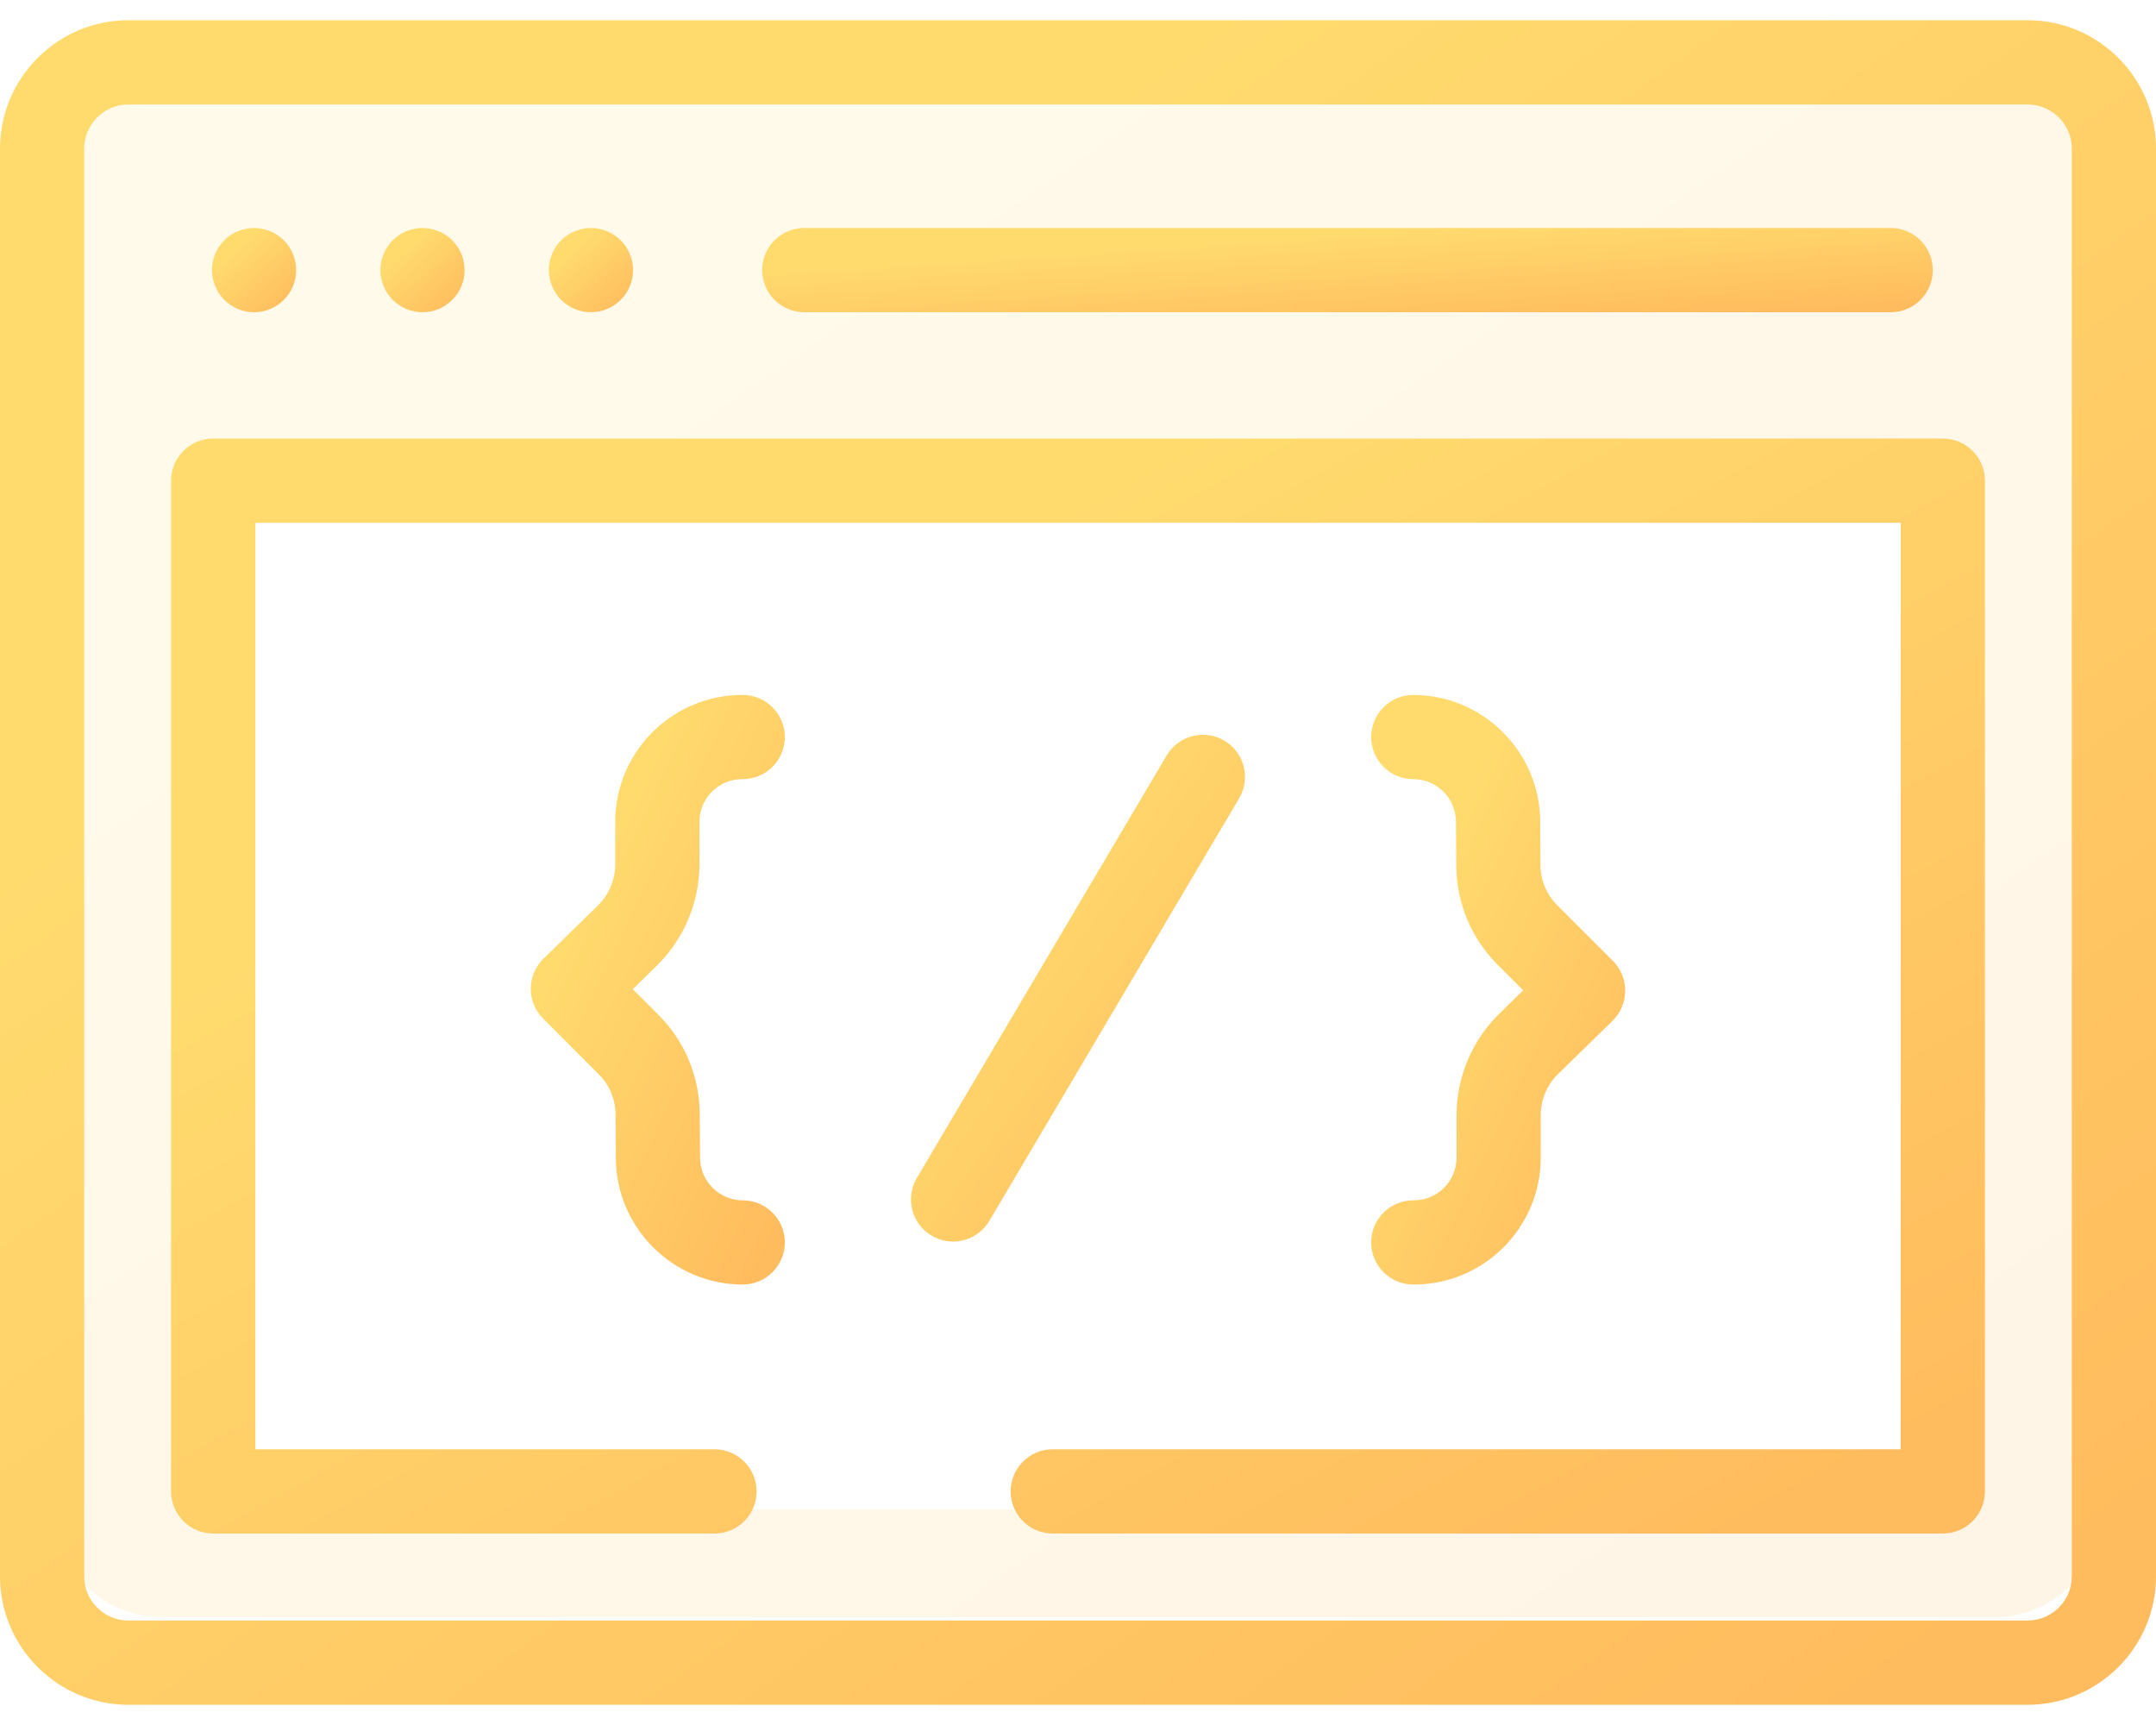
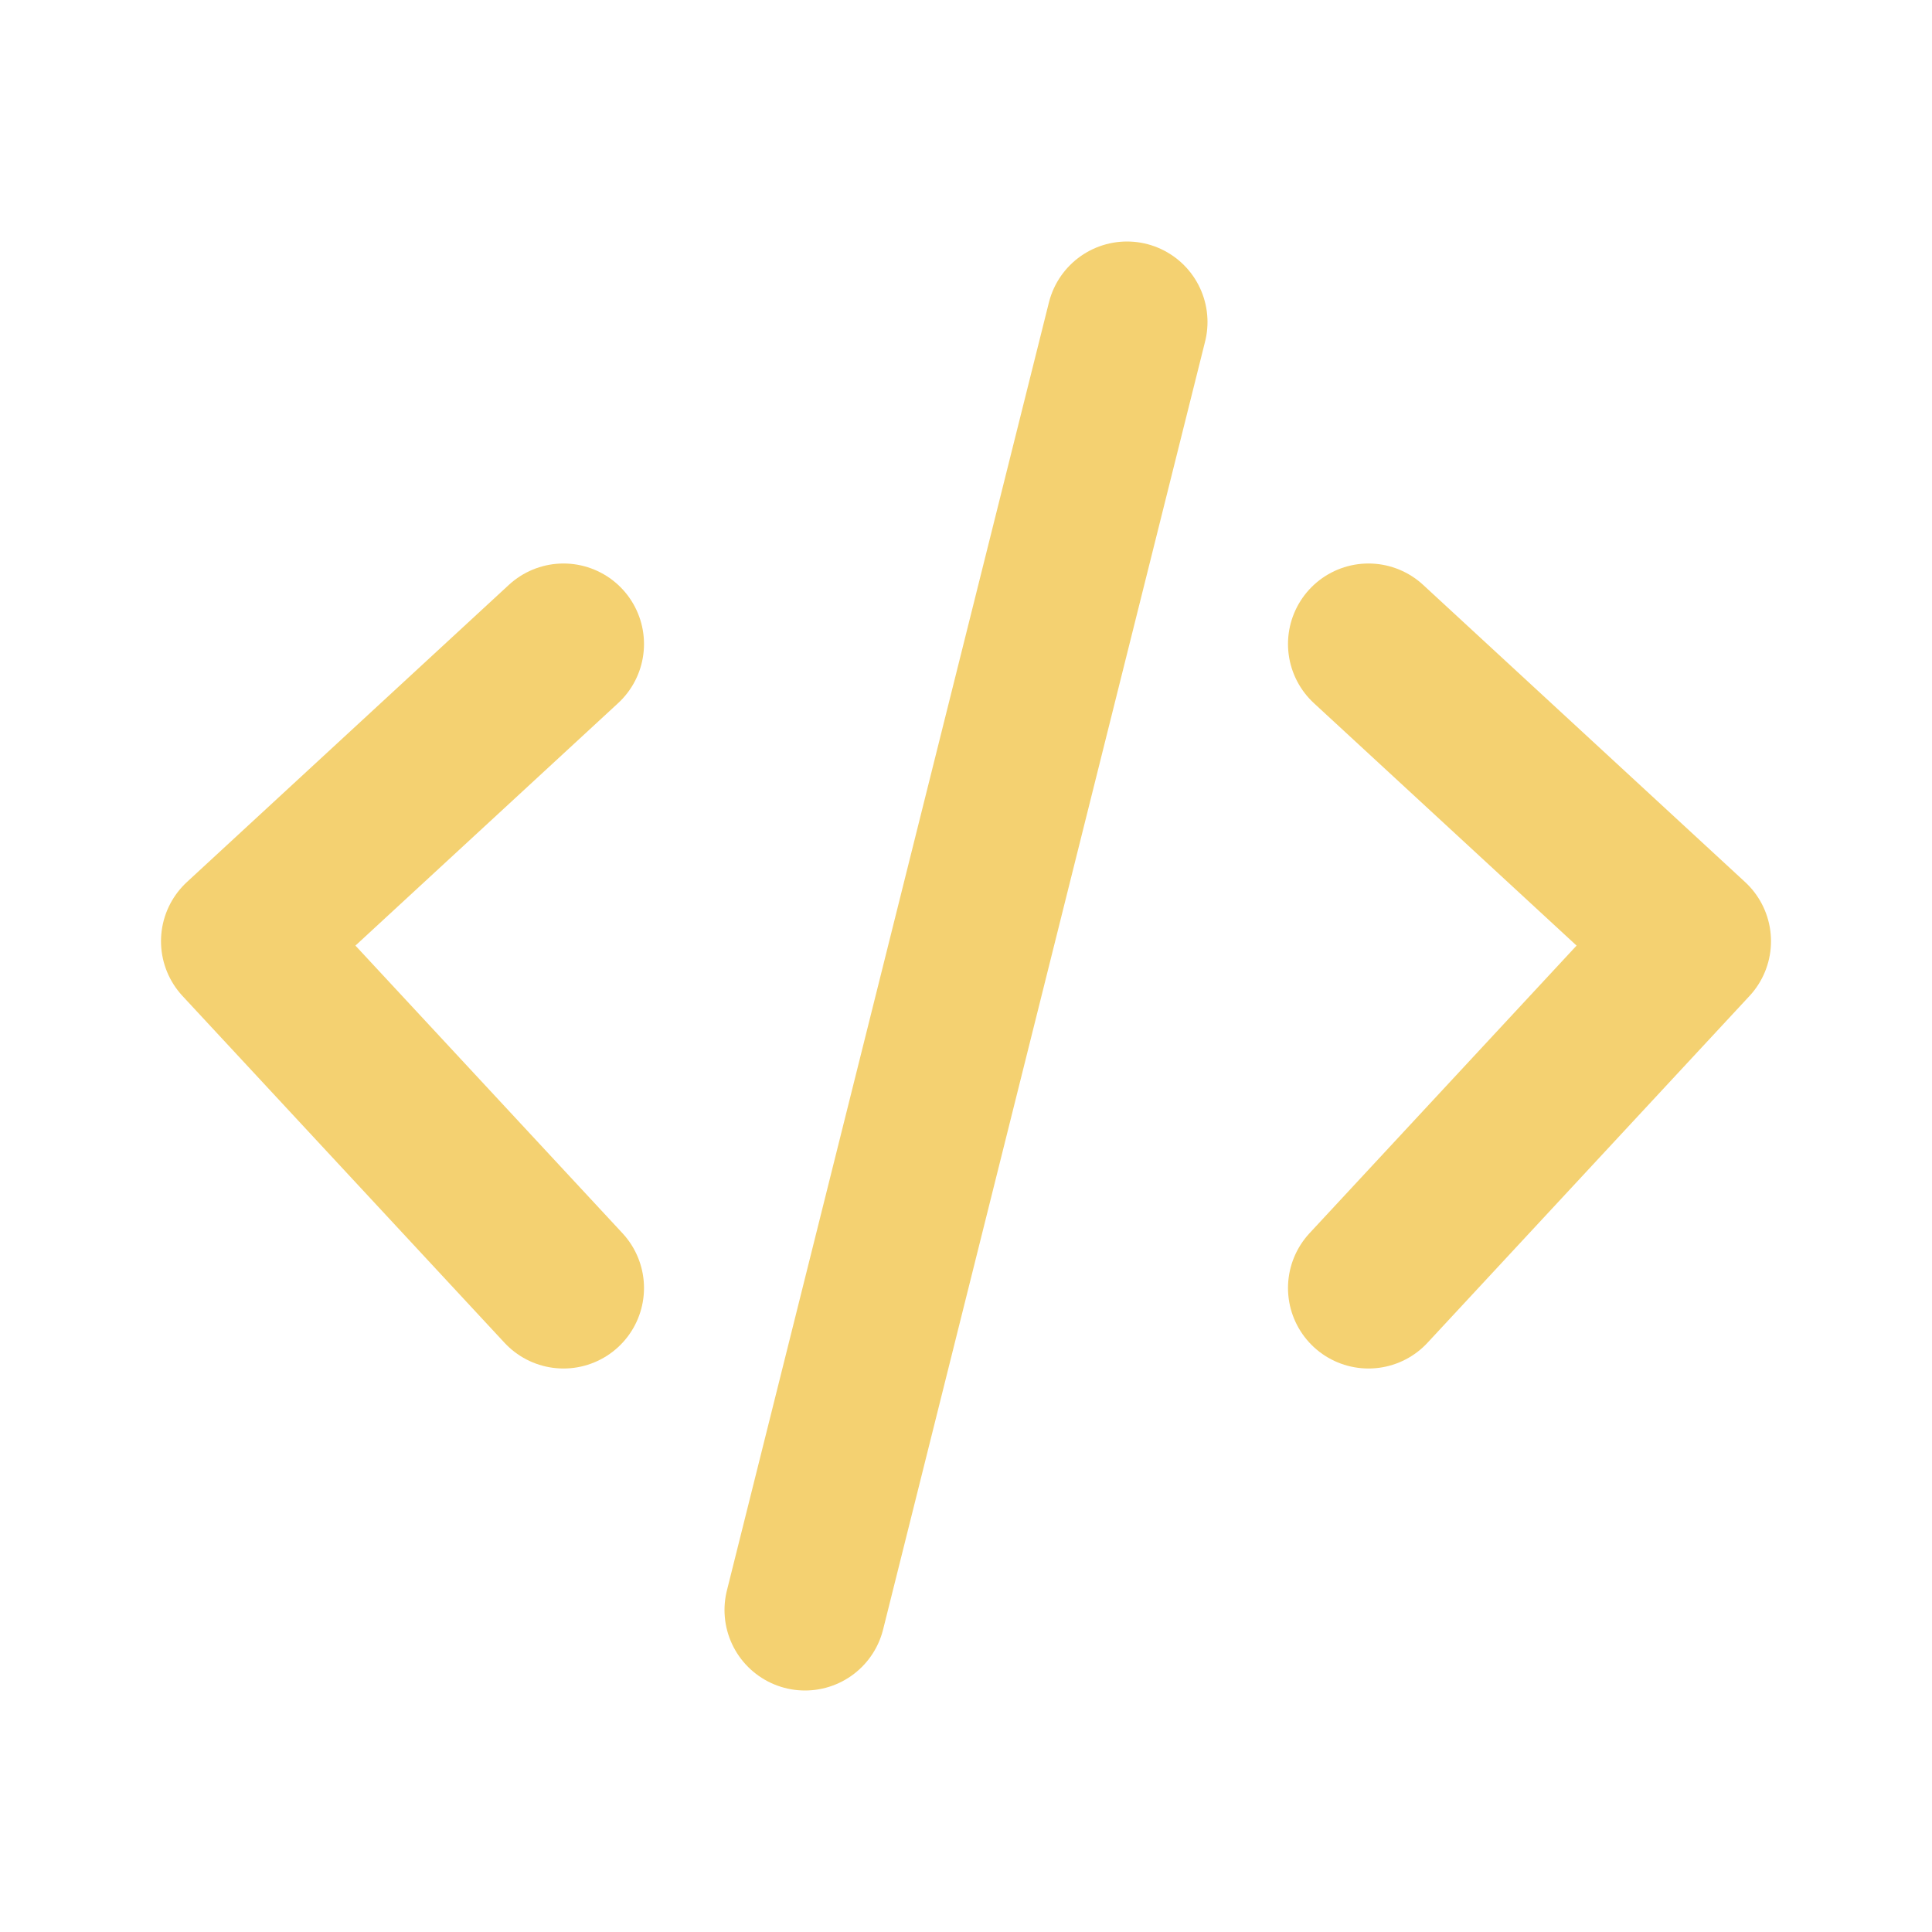
- <svg xmlns="http://www.w3.org/2000/svg" width="40" height="32" viewBox="0 0 40 32" fill="none">
-   <path opacity="0.15" fill-rule="evenodd" clip-rule="evenodd" d="M3 1C1.895 1 1 1.895 1 3V28C1 29.105 1.895 30 3 30H37C38.105 30 39 29.105 39 28V3C39 1.895 38.105 1 37 1H3ZM36 9H4V28H36V9Z" fill="url(#paint0_linear)" />
-   <path d="M37.617 0.375H2.383C1.069 0.375 0 1.444 0 2.758V29.242C0 30.556 1.069 31.625 2.383 31.625H37.617C38.931 31.625 40 30.556 40 29.242V2.758C40 1.444 38.931 0.375 37.617 0.375ZM38.438 29.242C38.438 29.695 38.069 30.062 37.617 30.062H2.383C1.931 30.062 1.562 29.695 1.562 29.242V2.758C1.562 2.306 1.931 1.938 2.383 1.938H37.617C38.069 1.938 38.438 2.306 38.438 2.758V29.242Z" fill="url(#paint1_linear)" />
-   <path d="M14.922 5.792H35.078C35.51 5.792 35.859 5.442 35.859 5.01C35.859 4.579 35.51 4.229 35.078 4.229H14.922C14.49 4.229 14.141 4.579 14.141 5.01C14.141 5.442 14.49 5.792 14.922 5.792Z" fill="url(#paint2_linear)" />
-   <path d="M3.992 5.309C4.012 5.356 4.036 5.402 4.064 5.444C4.092 5.487 4.125 5.527 4.161 5.562C4.306 5.709 4.508 5.792 4.713 5.792C4.765 5.792 4.816 5.787 4.866 5.777C4.916 5.767 4.966 5.752 5.013 5.732C5.06 5.713 5.105 5.688 5.147 5.66C5.19 5.631 5.23 5.598 5.266 5.563C5.302 5.527 5.334 5.487 5.363 5.444C5.392 5.402 5.416 5.356 5.435 5.309C5.455 5.262 5.47 5.213 5.48 5.163C5.49 5.113 5.494 5.061 5.494 5.01C5.494 4.959 5.49 4.908 5.48 4.858C5.47 4.808 5.455 4.759 5.435 4.712C5.416 4.664 5.392 4.619 5.363 4.577C5.334 4.534 5.302 4.494 5.266 4.458C5.23 4.422 5.19 4.389 5.147 4.361C5.105 4.333 5.06 4.309 5.013 4.289C4.966 4.27 4.916 4.255 4.866 4.245C4.766 4.224 4.662 4.224 4.561 4.245C4.511 4.255 4.462 4.27 4.415 4.289C4.367 4.309 4.322 4.333 4.28 4.361C4.237 4.389 4.197 4.422 4.161 4.458C4.125 4.494 4.092 4.534 4.064 4.577C4.036 4.619 4.012 4.664 3.992 4.712C3.973 4.759 3.958 4.808 3.948 4.858C3.937 4.908 3.932 4.959 3.932 5.01C3.932 5.061 3.937 5.113 3.948 5.163C3.958 5.213 3.973 5.262 3.992 5.309Z" fill="url(#paint3_linear)" />
-   <path d="M7.117 5.309C7.137 5.356 7.161 5.402 7.189 5.444C7.217 5.487 7.25 5.527 7.286 5.562C7.431 5.709 7.633 5.792 7.838 5.792C7.89 5.792 7.941 5.787 7.991 5.777C8.041 5.767 8.091 5.752 8.138 5.732C8.185 5.713 8.23 5.688 8.272 5.66C8.315 5.631 8.355 5.598 8.391 5.563C8.427 5.527 8.459 5.487 8.488 5.444C8.517 5.402 8.541 5.356 8.56 5.309C8.58 5.262 8.595 5.213 8.605 5.163C8.615 5.113 8.619 5.061 8.619 5.01C8.619 4.959 8.615 4.908 8.605 4.858C8.595 4.808 8.58 4.759 8.56 4.712C8.541 4.664 8.517 4.619 8.488 4.577C8.459 4.534 8.427 4.494 8.391 4.458C8.355 4.422 8.315 4.389 8.272 4.361C8.23 4.333 8.185 4.309 8.138 4.289C8.091 4.27 8.041 4.255 7.991 4.245C7.891 4.224 7.787 4.224 7.686 4.245C7.636 4.255 7.587 4.27 7.54 4.289C7.492 4.309 7.447 4.333 7.405 4.361C7.362 4.389 7.322 4.422 7.286 4.458C7.25 4.494 7.217 4.534 7.189 4.577C7.161 4.619 7.137 4.664 7.117 4.712C7.098 4.759 7.083 4.808 7.073 4.858C7.062 4.908 7.057 4.959 7.057 5.01C7.057 5.061 7.062 5.113 7.073 5.163C7.083 5.213 7.098 5.262 7.117 5.309Z" fill="url(#paint4_linear)" />
-   <path d="M10.242 5.309C10.262 5.356 10.286 5.402 10.314 5.444C10.342 5.487 10.375 5.527 10.411 5.562C10.447 5.598 10.487 5.631 10.53 5.66C10.572 5.688 10.617 5.713 10.665 5.732C10.712 5.752 10.761 5.767 10.811 5.777C10.861 5.787 10.912 5.791 10.963 5.791C11.015 5.791 11.066 5.787 11.116 5.777C11.166 5.767 11.216 5.752 11.262 5.732C11.309 5.713 11.355 5.688 11.398 5.66C11.44 5.631 11.48 5.598 11.516 5.562C11.552 5.527 11.585 5.487 11.613 5.444C11.642 5.402 11.666 5.356 11.685 5.309C11.705 5.262 11.72 5.213 11.73 5.163C11.74 5.113 11.744 5.061 11.744 5.01C11.744 4.959 11.74 4.908 11.73 4.858C11.72 4.808 11.705 4.759 11.685 4.712C11.666 4.664 11.642 4.619 11.613 4.577C11.585 4.534 11.552 4.494 11.516 4.458C11.48 4.422 11.44 4.389 11.398 4.361C11.355 4.333 11.309 4.309 11.262 4.289C11.216 4.27 11.166 4.255 11.116 4.245C11.016 4.224 10.912 4.224 10.811 4.245C10.761 4.255 10.712 4.27 10.665 4.289C10.617 4.309 10.572 4.333 10.53 4.361C10.487 4.389 10.447 4.422 10.411 4.458C10.375 4.494 10.342 4.534 10.314 4.577C10.286 4.619 10.262 4.664 10.242 4.712C10.223 4.759 10.208 4.808 10.198 4.858C10.187 4.908 10.182 4.959 10.182 5.01C10.182 5.061 10.187 5.113 10.198 5.163C10.208 5.213 10.223 5.262 10.242 5.309Z" fill="url(#paint5_linear)" />
-   <path d="M22.715 13.739C22.344 13.519 21.865 13.643 21.645 14.014L17.01 21.852C16.79 22.224 16.913 22.703 17.285 22.922C17.409 22.996 17.546 23.032 17.682 23.032C17.949 23.032 18.209 22.894 18.355 22.648L22.99 14.809C23.21 14.438 23.087 13.959 22.715 13.739Z" fill="url(#paint6_linear)" />
-   <path d="M12.977 16.035V15.246C12.977 14.809 13.332 14.454 13.769 14.454H13.78C14.211 14.454 14.561 14.104 14.561 13.673C14.561 13.242 14.211 12.892 13.78 12.892H13.769C12.471 12.892 11.414 13.948 11.414 15.246V16.035C11.414 16.319 11.298 16.596 11.095 16.795L10.082 17.785C9.933 17.931 9.849 18.131 9.847 18.34C9.846 18.548 9.929 18.749 10.076 18.896L11.108 19.928C11.307 20.126 11.417 20.391 11.42 20.672L11.425 21.491C11.434 22.78 12.49 23.829 13.78 23.829C14.211 23.829 14.561 23.479 14.561 23.048C14.561 22.616 14.211 22.267 13.78 22.267C13.346 22.267 12.991 21.914 12.988 21.48L12.982 20.661C12.977 19.966 12.704 19.313 12.213 18.823L11.74 18.35L12.187 17.912C12.689 17.421 12.977 16.737 12.977 16.035Z" fill="url(#paint7_linear)" />
-   <path d="M27.023 20.686V21.474C27.023 21.911 26.668 22.267 26.231 22.267H26.22C25.789 22.267 25.439 22.616 25.439 23.048C25.439 23.479 25.789 23.829 26.22 23.829H26.231C27.529 23.829 28.585 22.773 28.585 21.474V20.686C28.585 20.402 28.702 20.125 28.905 19.926L29.918 18.936C30.067 18.79 30.151 18.59 30.152 18.381C30.154 18.172 30.071 17.972 29.923 17.824L28.892 16.793C28.693 16.595 28.582 16.33 28.58 16.049L28.575 15.23C28.566 13.941 27.509 12.892 26.22 12.892C25.789 12.892 25.439 13.242 25.439 13.673C25.439 14.104 25.789 14.454 26.22 14.454C26.654 14.454 27.009 14.807 27.012 15.241L27.018 16.059C27.023 16.754 27.296 17.407 27.787 17.898L28.26 18.371L27.812 18.809C27.311 19.3 27.023 19.984 27.023 20.686Z" fill="url(#paint8_linear)" />
-   <path d="M36.044 8.135H3.956C3.524 8.135 3.174 8.485 3.174 8.917V27.667C3.174 28.098 3.524 28.448 3.956 28.448H13.255C13.687 28.448 14.037 28.098 14.037 27.667C14.037 27.235 13.687 26.885 13.255 26.885H4.737V9.698H35.263V26.885H19.531C19.1 26.885 18.75 27.235 18.75 27.667C18.75 28.098 19.1 28.448 19.531 28.448H36.044C36.476 28.448 36.826 28.098 36.826 27.667V8.917C36.826 8.485 36.476 8.135 36.044 8.135Z" fill="url(#paint9_linear)" />
-   <defs>
-     <linearGradient id="paint0_linear" x1="3.153" y1="1" x2="26.689" y2="35.054" gradientUnits="userSpaceOnUse">
-       <stop offset="0.259" stop-color="#FFDB6E" />
-       <stop offset="1" stop-color="#FFBC5E" />
-     </linearGradient>
-     <linearGradient id="paint1_linear" x1="2.267" y1="0.375" x2="27.833" y2="36.511" gradientUnits="userSpaceOnUse">
-       <stop offset="0.259" stop-color="#FFDB6E" />
-       <stop offset="1" stop-color="#FFBC5E" />
-     </linearGradient>
-     <linearGradient id="paint2_linear" x1="15.371" y1="4.229" x2="15.547" y2="6.929" gradientUnits="userSpaceOnUse">
-       <stop offset="0.259" stop-color="#FFDB6E" />
-       <stop offset="1" stop-color="#FFBC5E" />
-     </linearGradient>
-     <linearGradient id="paint3_linear" x1="4.02" y1="4.229" x2="5.369" y2="5.719" gradientUnits="userSpaceOnUse">
-       <stop offset="0.259" stop-color="#FFDB6E" />
-       <stop offset="1" stop-color="#FFBC5E" />
-     </linearGradient>
-     <linearGradient id="paint4_linear" x1="7.145" y1="4.229" x2="8.494" y2="5.719" gradientUnits="userSpaceOnUse">
-       <stop offset="0.259" stop-color="#FFDB6E" />
-       <stop offset="1" stop-color="#FFBC5E" />
-     </linearGradient>
-     <linearGradient id="paint5_linear" x1="10.27" y1="4.229" x2="11.619" y2="5.719" gradientUnits="userSpaceOnUse">
-       <stop offset="0.259" stop-color="#FFDB6E" />
-       <stop offset="1" stop-color="#FFBC5E" />
-     </linearGradient>
-     <linearGradient id="paint6_linear" x1="17.252" y1="13.63" x2="25.014" y2="19.281" gradientUnits="userSpaceOnUse">
-       <stop offset="0.259" stop-color="#FFDB6E" />
-       <stop offset="1" stop-color="#FFBC5E" />
-     </linearGradient>
-     <linearGradient id="paint7_linear" x1="10.114" y1="12.892" x2="17.479" y2="16.396" gradientUnits="userSpaceOnUse">
-       <stop offset="0.259" stop-color="#FFDB6E" />
-       <stop offset="1" stop-color="#FFBC5E" />
-     </linearGradient>
-     <linearGradient id="paint8_linear" x1="25.706" y1="12.892" x2="33.07" y2="16.396" gradientUnits="userSpaceOnUse">
-       <stop offset="0.259" stop-color="#FFDB6E" />
-       <stop offset="1" stop-color="#FFBC5E" />
-     </linearGradient>
-     <linearGradient id="paint9_linear" x1="5.081" y1="8.135" x2="19.915" y2="35.272" gradientUnits="userSpaceOnUse">
-       <stop offset="0.259" stop-color="#FFDB6E" />
-       <stop offset="1" stop-color="#FFBC5E" />
-     </linearGradient>
-   </defs>
+ <svg xmlns="http://www.w3.org/2000/svg" width="256" height="256" viewBox="0 0 24 24" fill="none">
+   <path d="m7 8-4 3.692L7 16m10-8 4 3.692L17 16M14 4l-4 16" stroke="#f4d171" stroke-width="2" stroke-linecap="round" stroke-linejoin="round" />
</svg>
